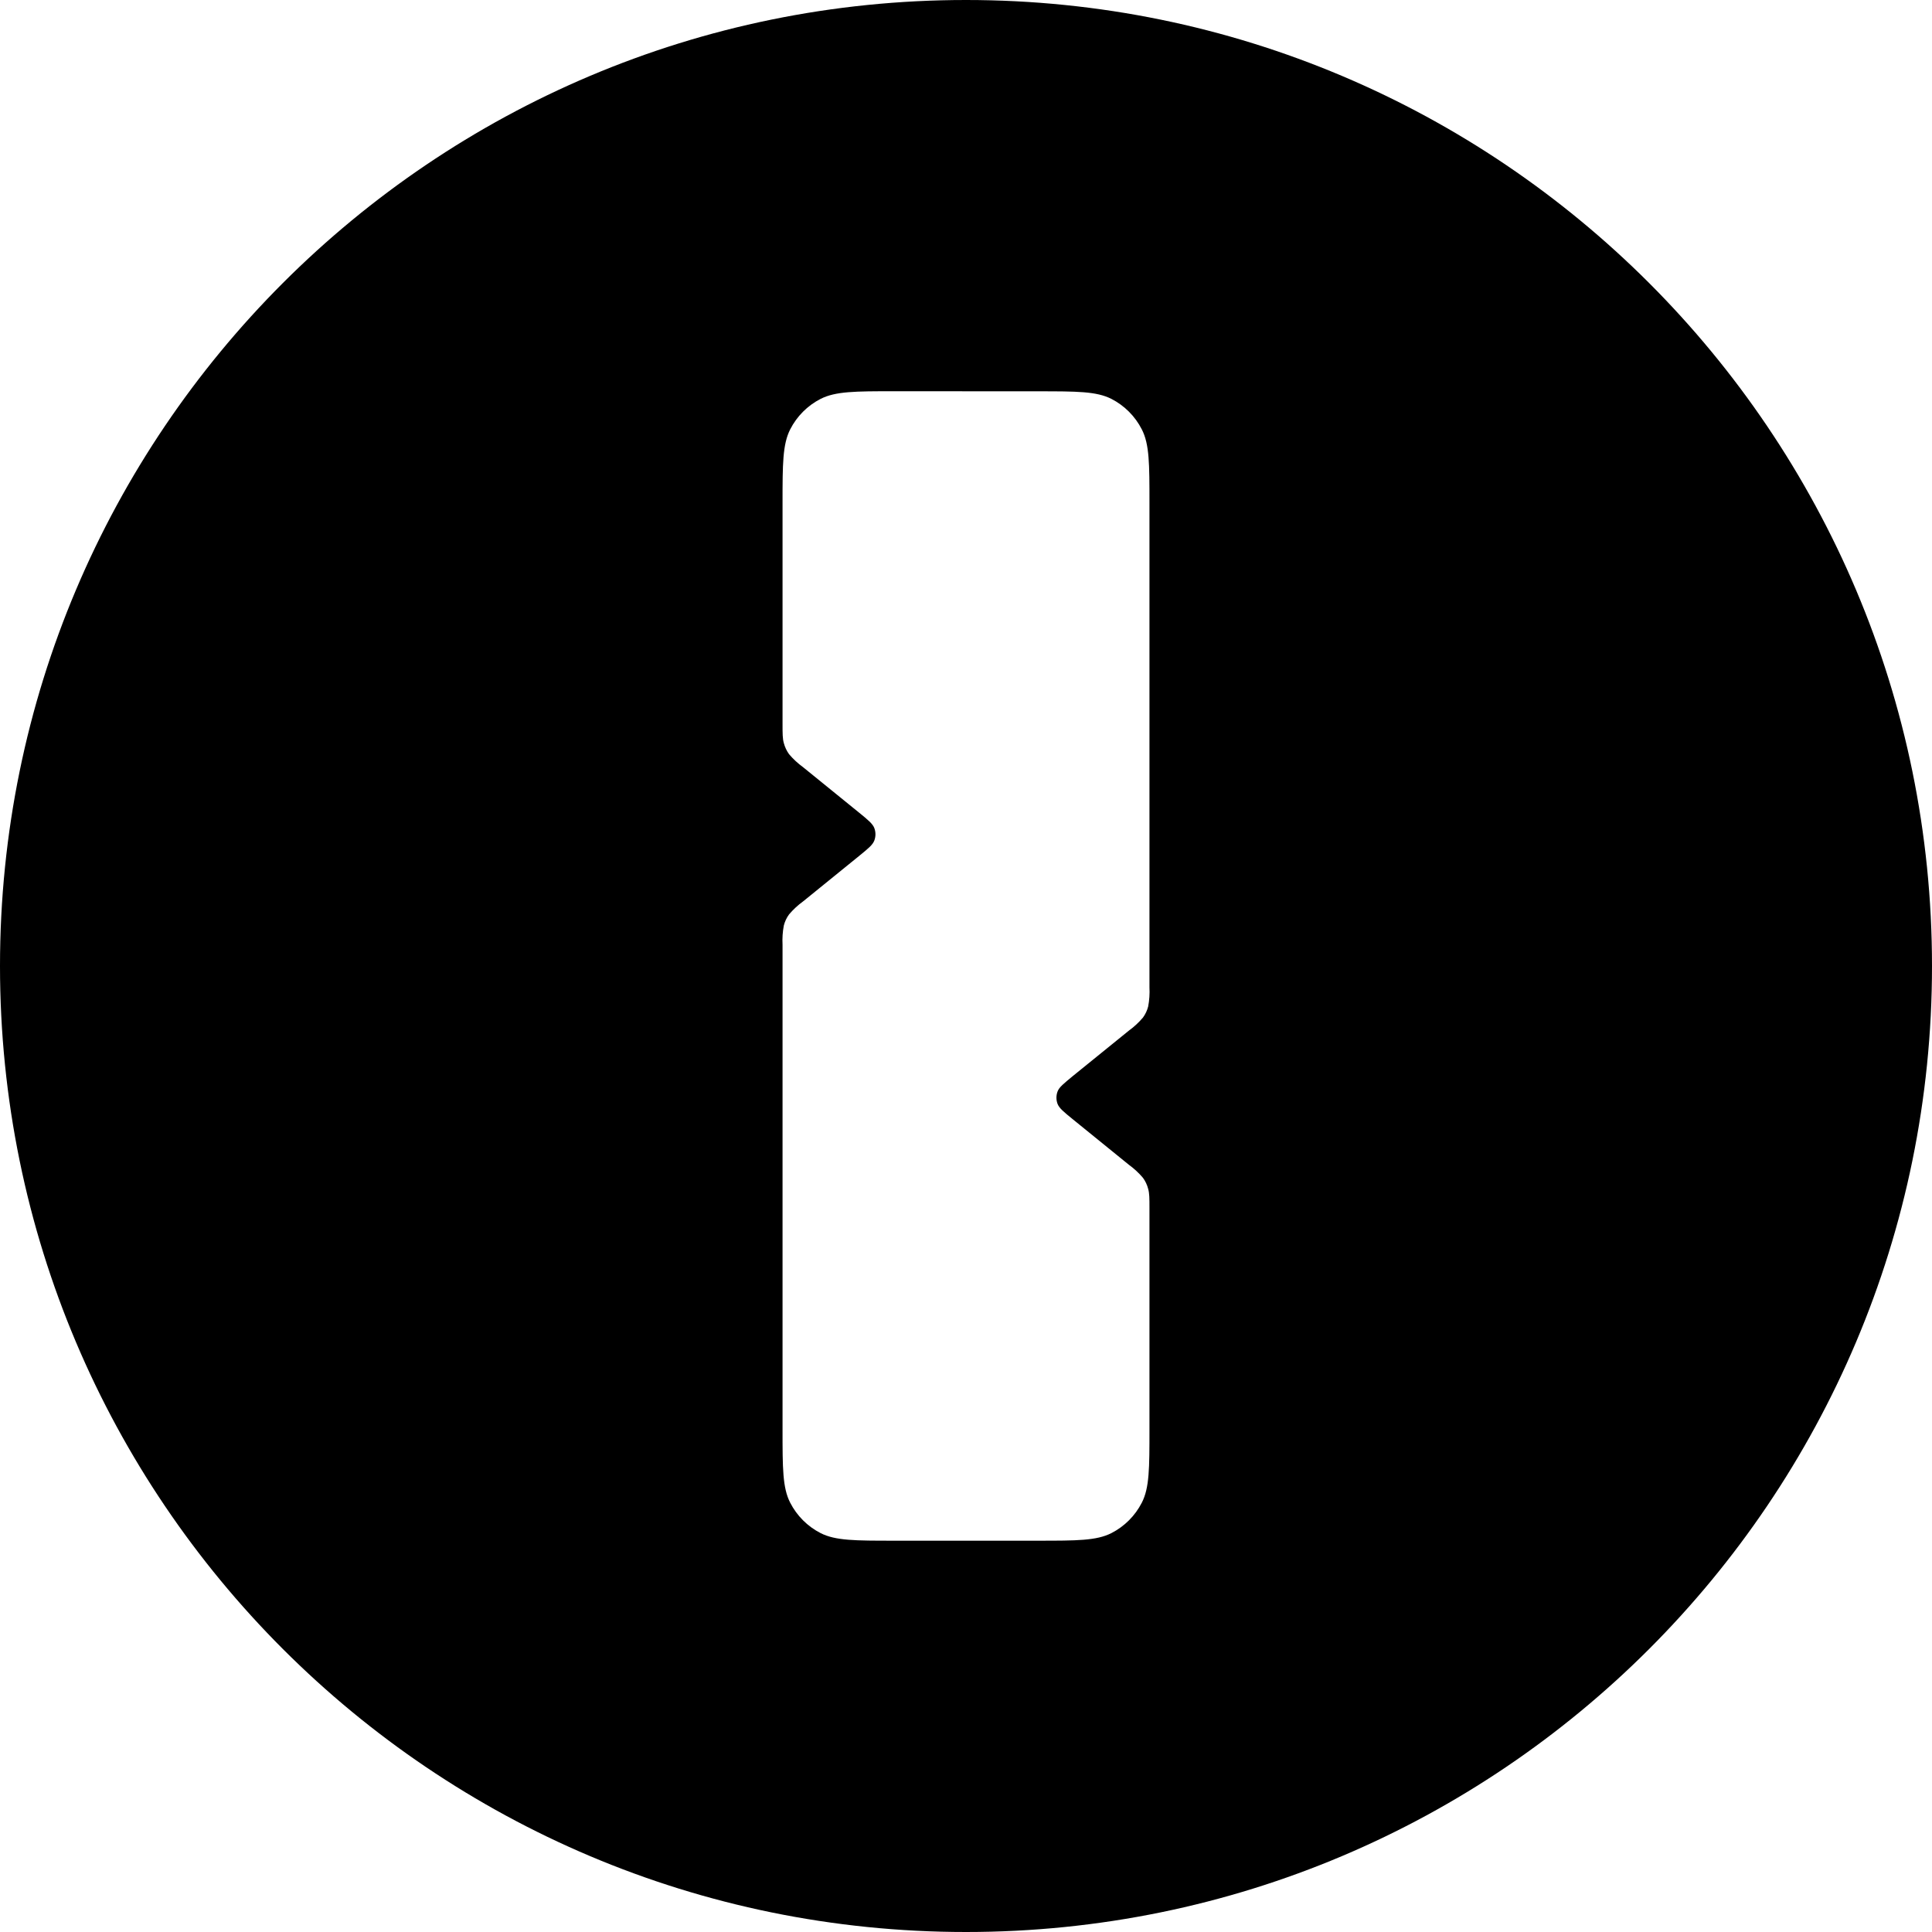
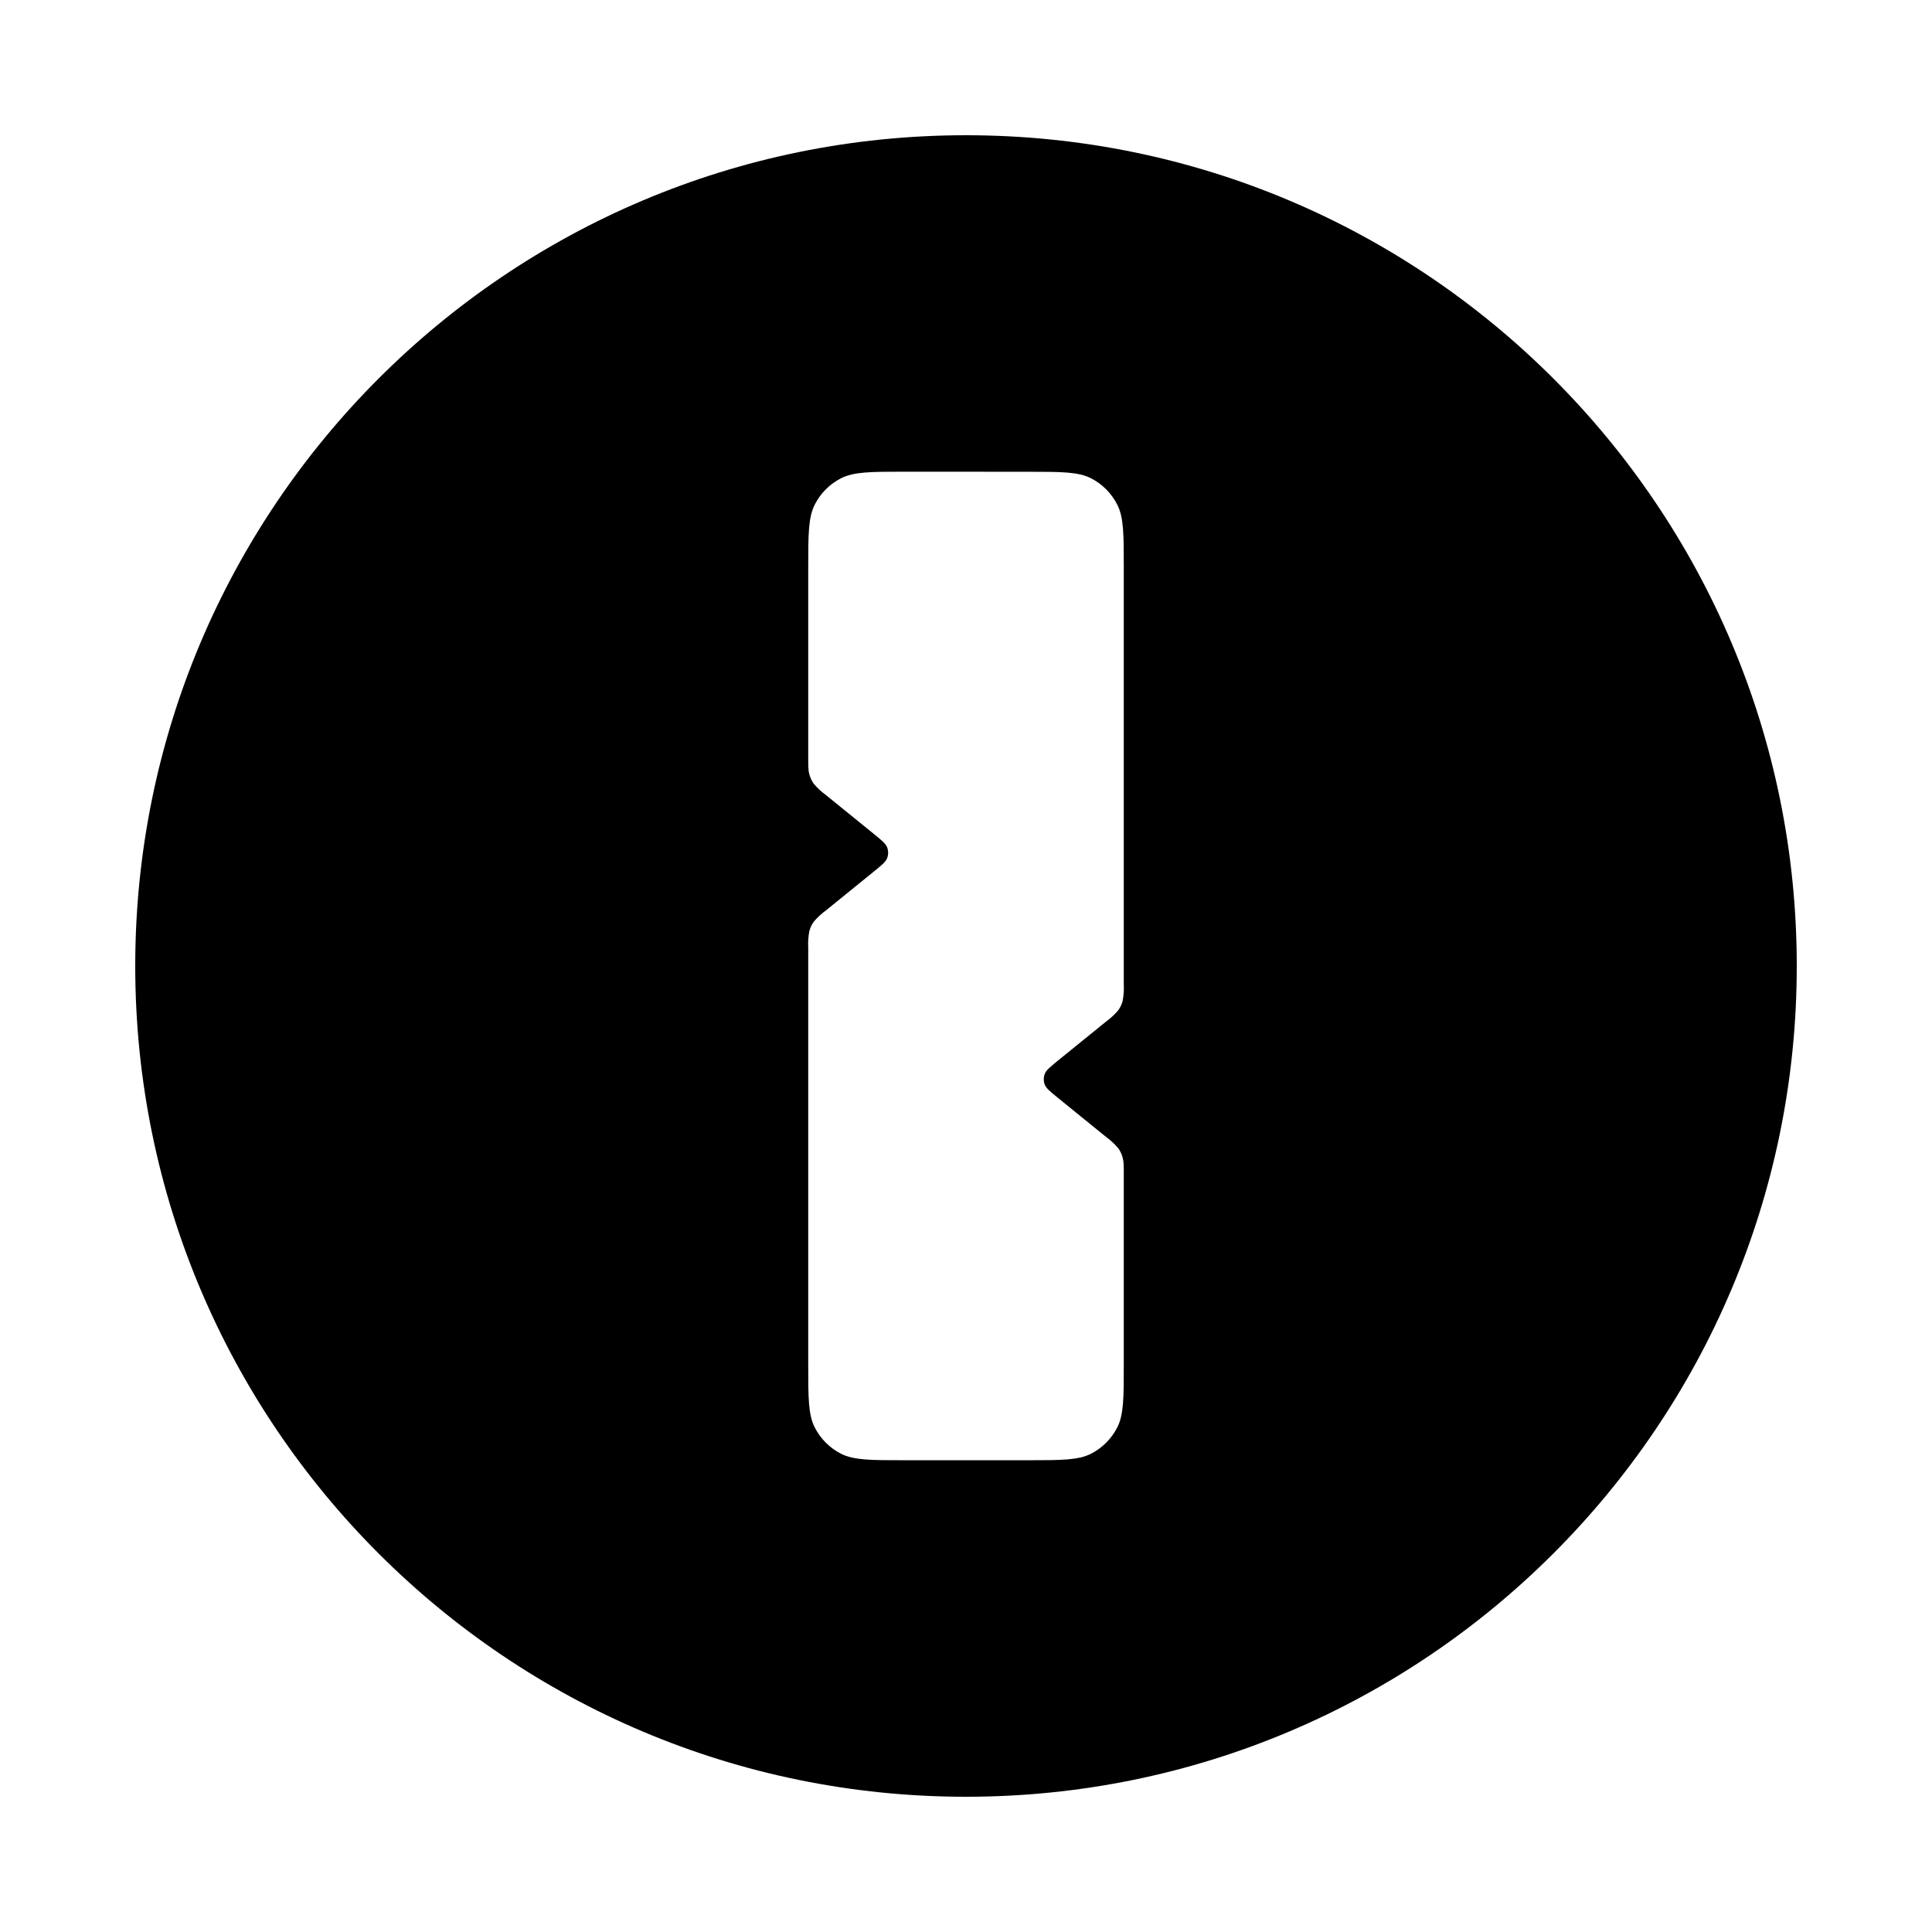
<svg xmlns="http://www.w3.org/2000/svg" fill="currentColor" role="img" viewBox="0 0 24 24">
-   <path d="M12 0c6.627 0 12 5.373 12 12 0 6.628-5.373 12-12 12S0 18.628 0 12C0 5.373 5.373 0 12 0m-.893 4.86c-.485 0-.727.001-.913.095a.87.87 0 0 0-.378.379c-.094.185-.095.428-.095.912v2.747c0 .12 0 .182.016.238q.02.075.065.138a1 1 0 0 0 .175.162l.695.564c.113.092.17.139.19.194a.22.22 0 0 1 0 .15c-.02.056-.077.102-.19.194l-.695.564a1 1 0 0 0-.175.162.4.4 0 0 0-.065.138 1 1 0 0 0-.016.238v6.019c0 .485 0 .728.095.913a.87.87 0 0 0 .378.378c.186.094.428.094.913.094h1.786c.485 0 .727 0 .913-.094a.87.87 0 0 0 .378-.378c.095-.185.095-.428.095-.913v-2.747c0-.12 0-.182-.016-.238a.4.4 0 0 0-.065-.138 1 1 0 0 0-.175-.162l-.695-.564c-.113-.092-.17-.138-.191-.193a.22.22 0 0 1 0-.152c.02-.055.078-.1.19-.193l.696-.564a1 1 0 0 0 .175-.162.4.4 0 0 0 .065-.138 1 1 0 0 0 .016-.238V6.246c0-.484 0-.727-.095-.912a.87.87 0 0 0-.378-.379c-.186-.094-.428-.094-.913-.094Z" />
+   <g transform="translate(1.68 1.68) scale(0.86)">
+     <path d="M12 0c6.627 0 12 5.373 12 12 0 6.628-5.373 12-12 12S0 18.628 0 12C0 5.373 5.373 0 12 0m-.893 4.86c-.485 0-.727.001-.913.095a.87.87 0 0 0-.378.379c-.094.185-.095.428-.095.912v2.747c0 .12 0 .182.016.238q.02.075.065.138a1 1 0 0 0 .175.162l.695.564c.113.092.17.139.19.194a.22.22 0 0 1 0 .15c-.02.056-.077.102-.19.194l-.695.564a1 1 0 0 0-.175.162.4.4 0 0 0-.065.138 1 1 0 0 0-.016.238v6.019c0 .485 0 .728.095.913a.87.87 0 0 0 .378.378c.186.094.428.094.913.094h1.786c.485 0 .727 0 .913-.094a.87.87 0 0 0 .378-.378c.095-.185.095-.428.095-.913v-2.747c0-.12 0-.182-.016-.238a.4.4 0 0 0-.065-.138 1 1 0 0 0-.175-.162l-.695-.564c-.113-.092-.17-.138-.191-.193a.22.22 0 0 1 0-.152c.02-.055.078-.1.19-.193l.696-.564a1 1 0 0 0 .175-.162.4.4 0 0 0 .065-.138 1 1 0 0 0 .016-.238V6.246c0-.484 0-.727-.095-.912a.87.87 0 0 0-.378-.379c-.186-.094-.428-.094-.913-.094Z" />
+   </g>
</svg>
